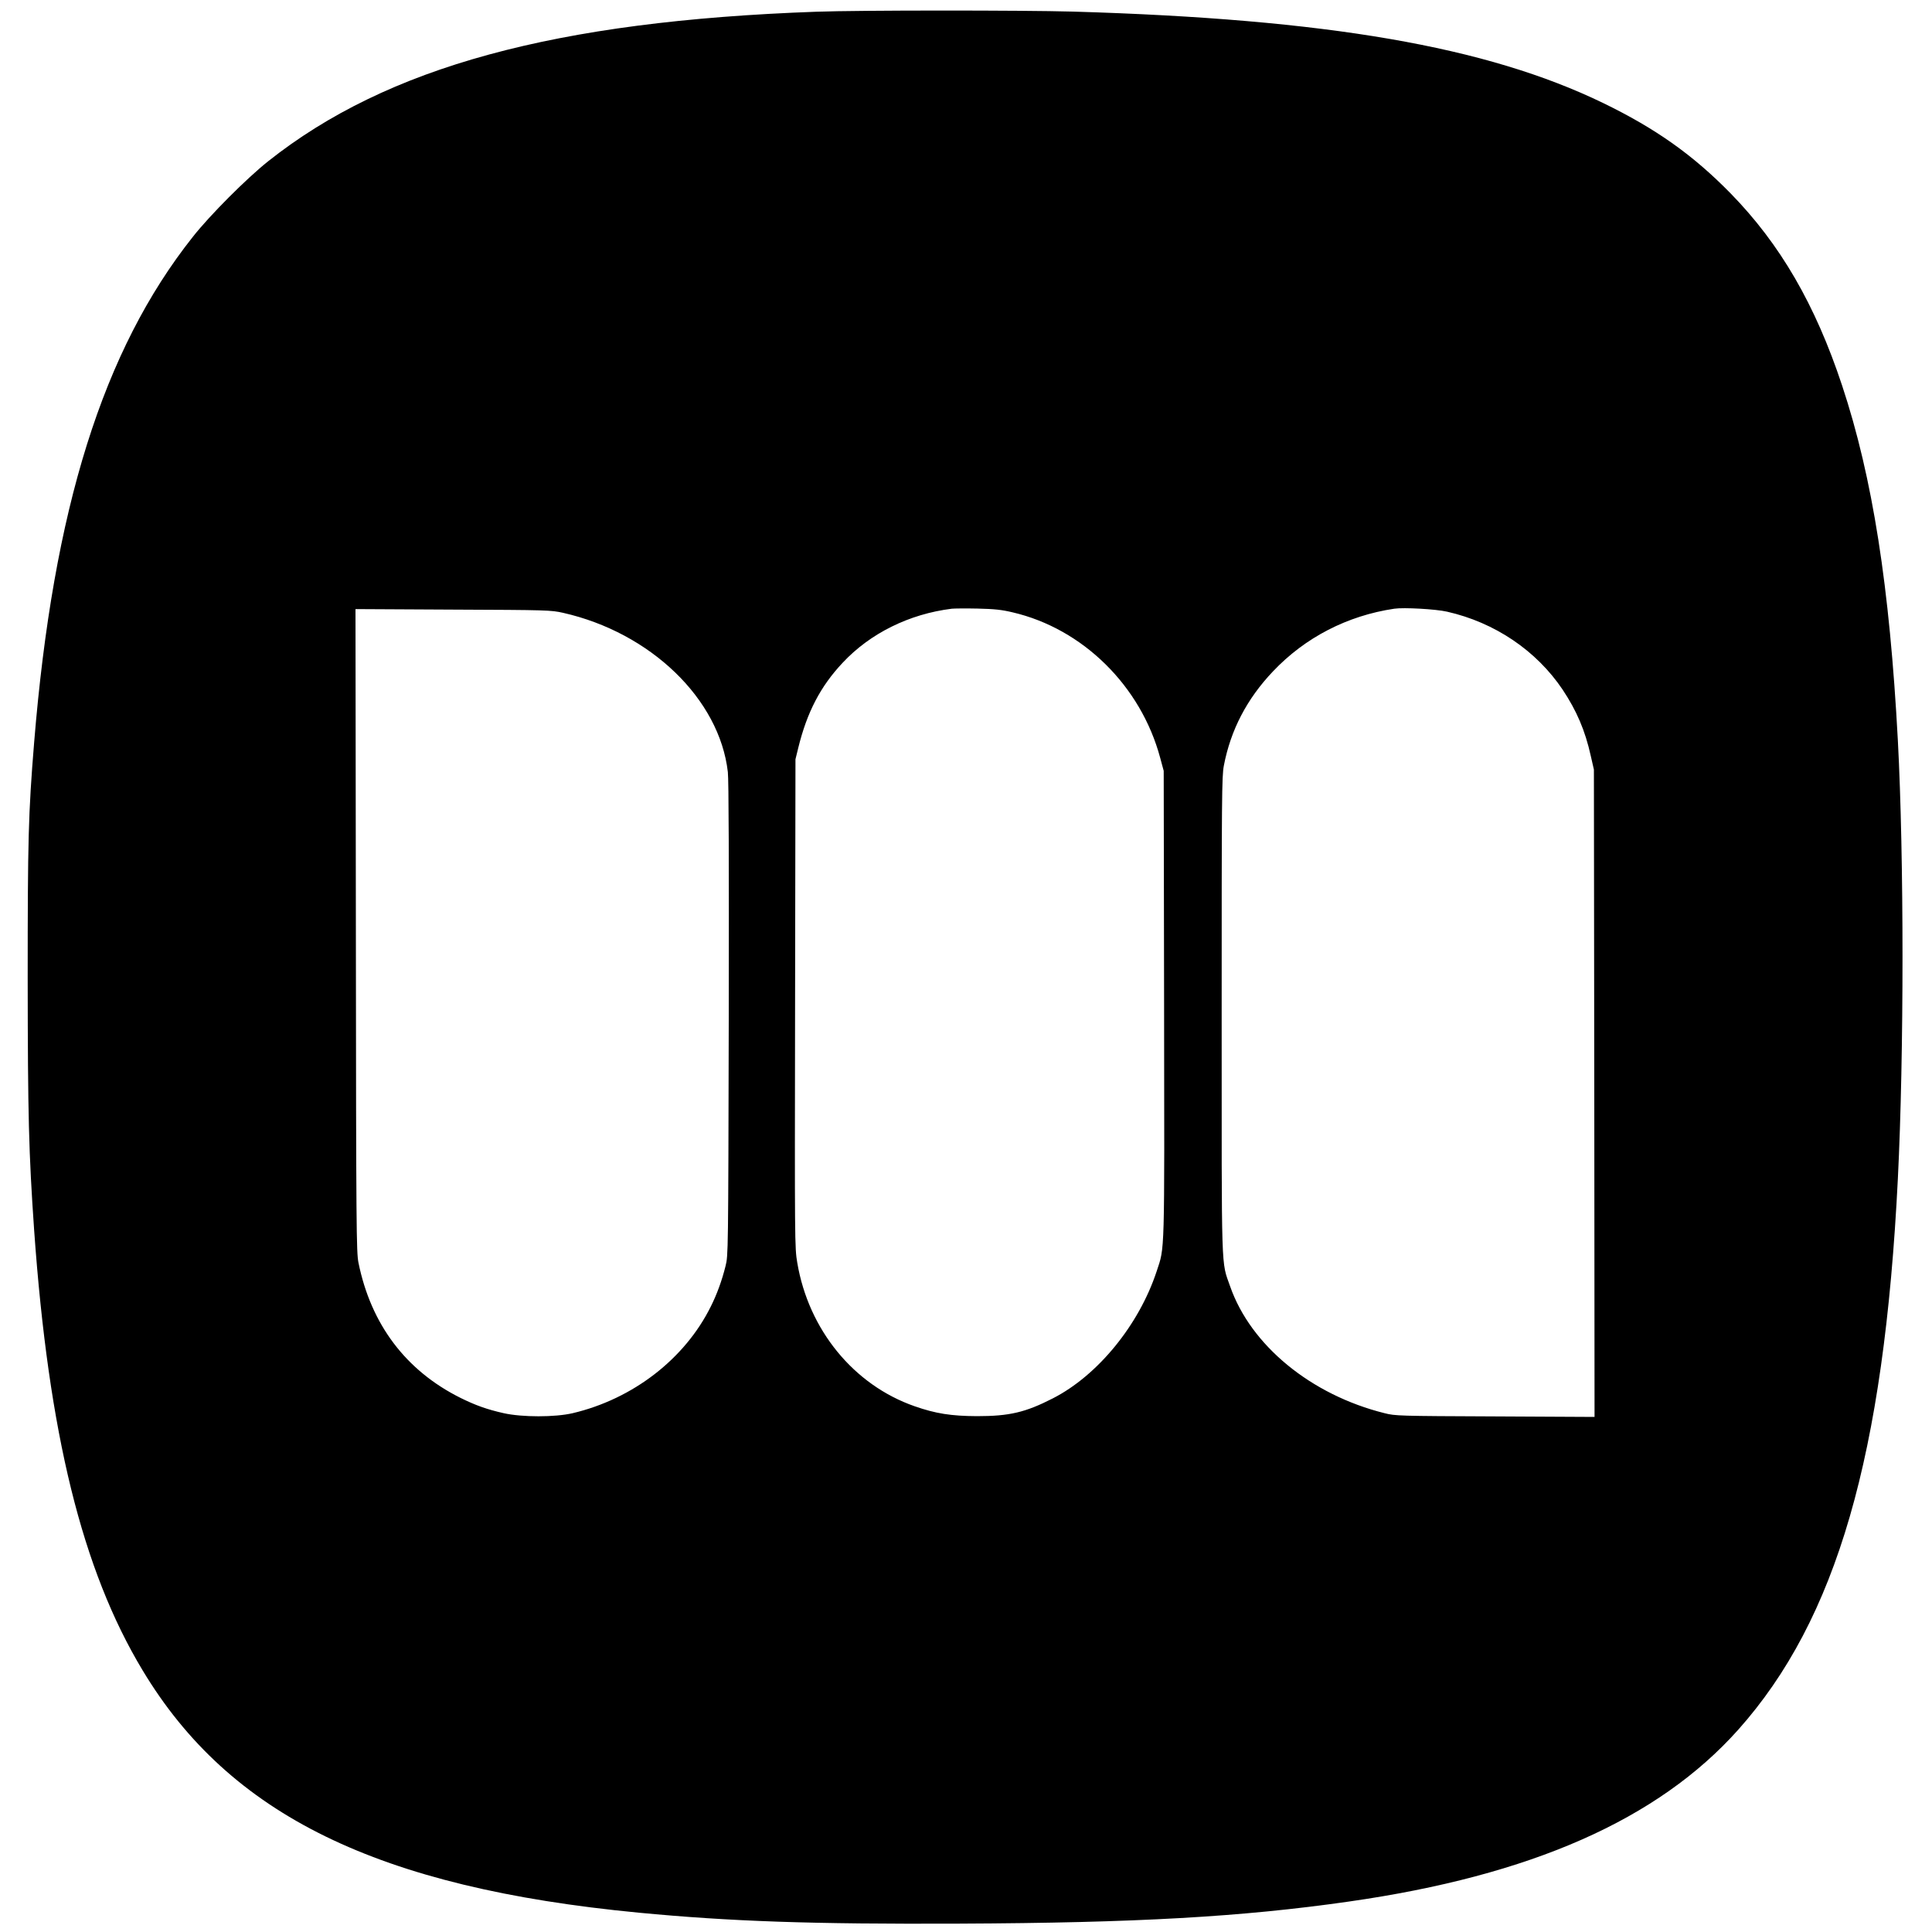
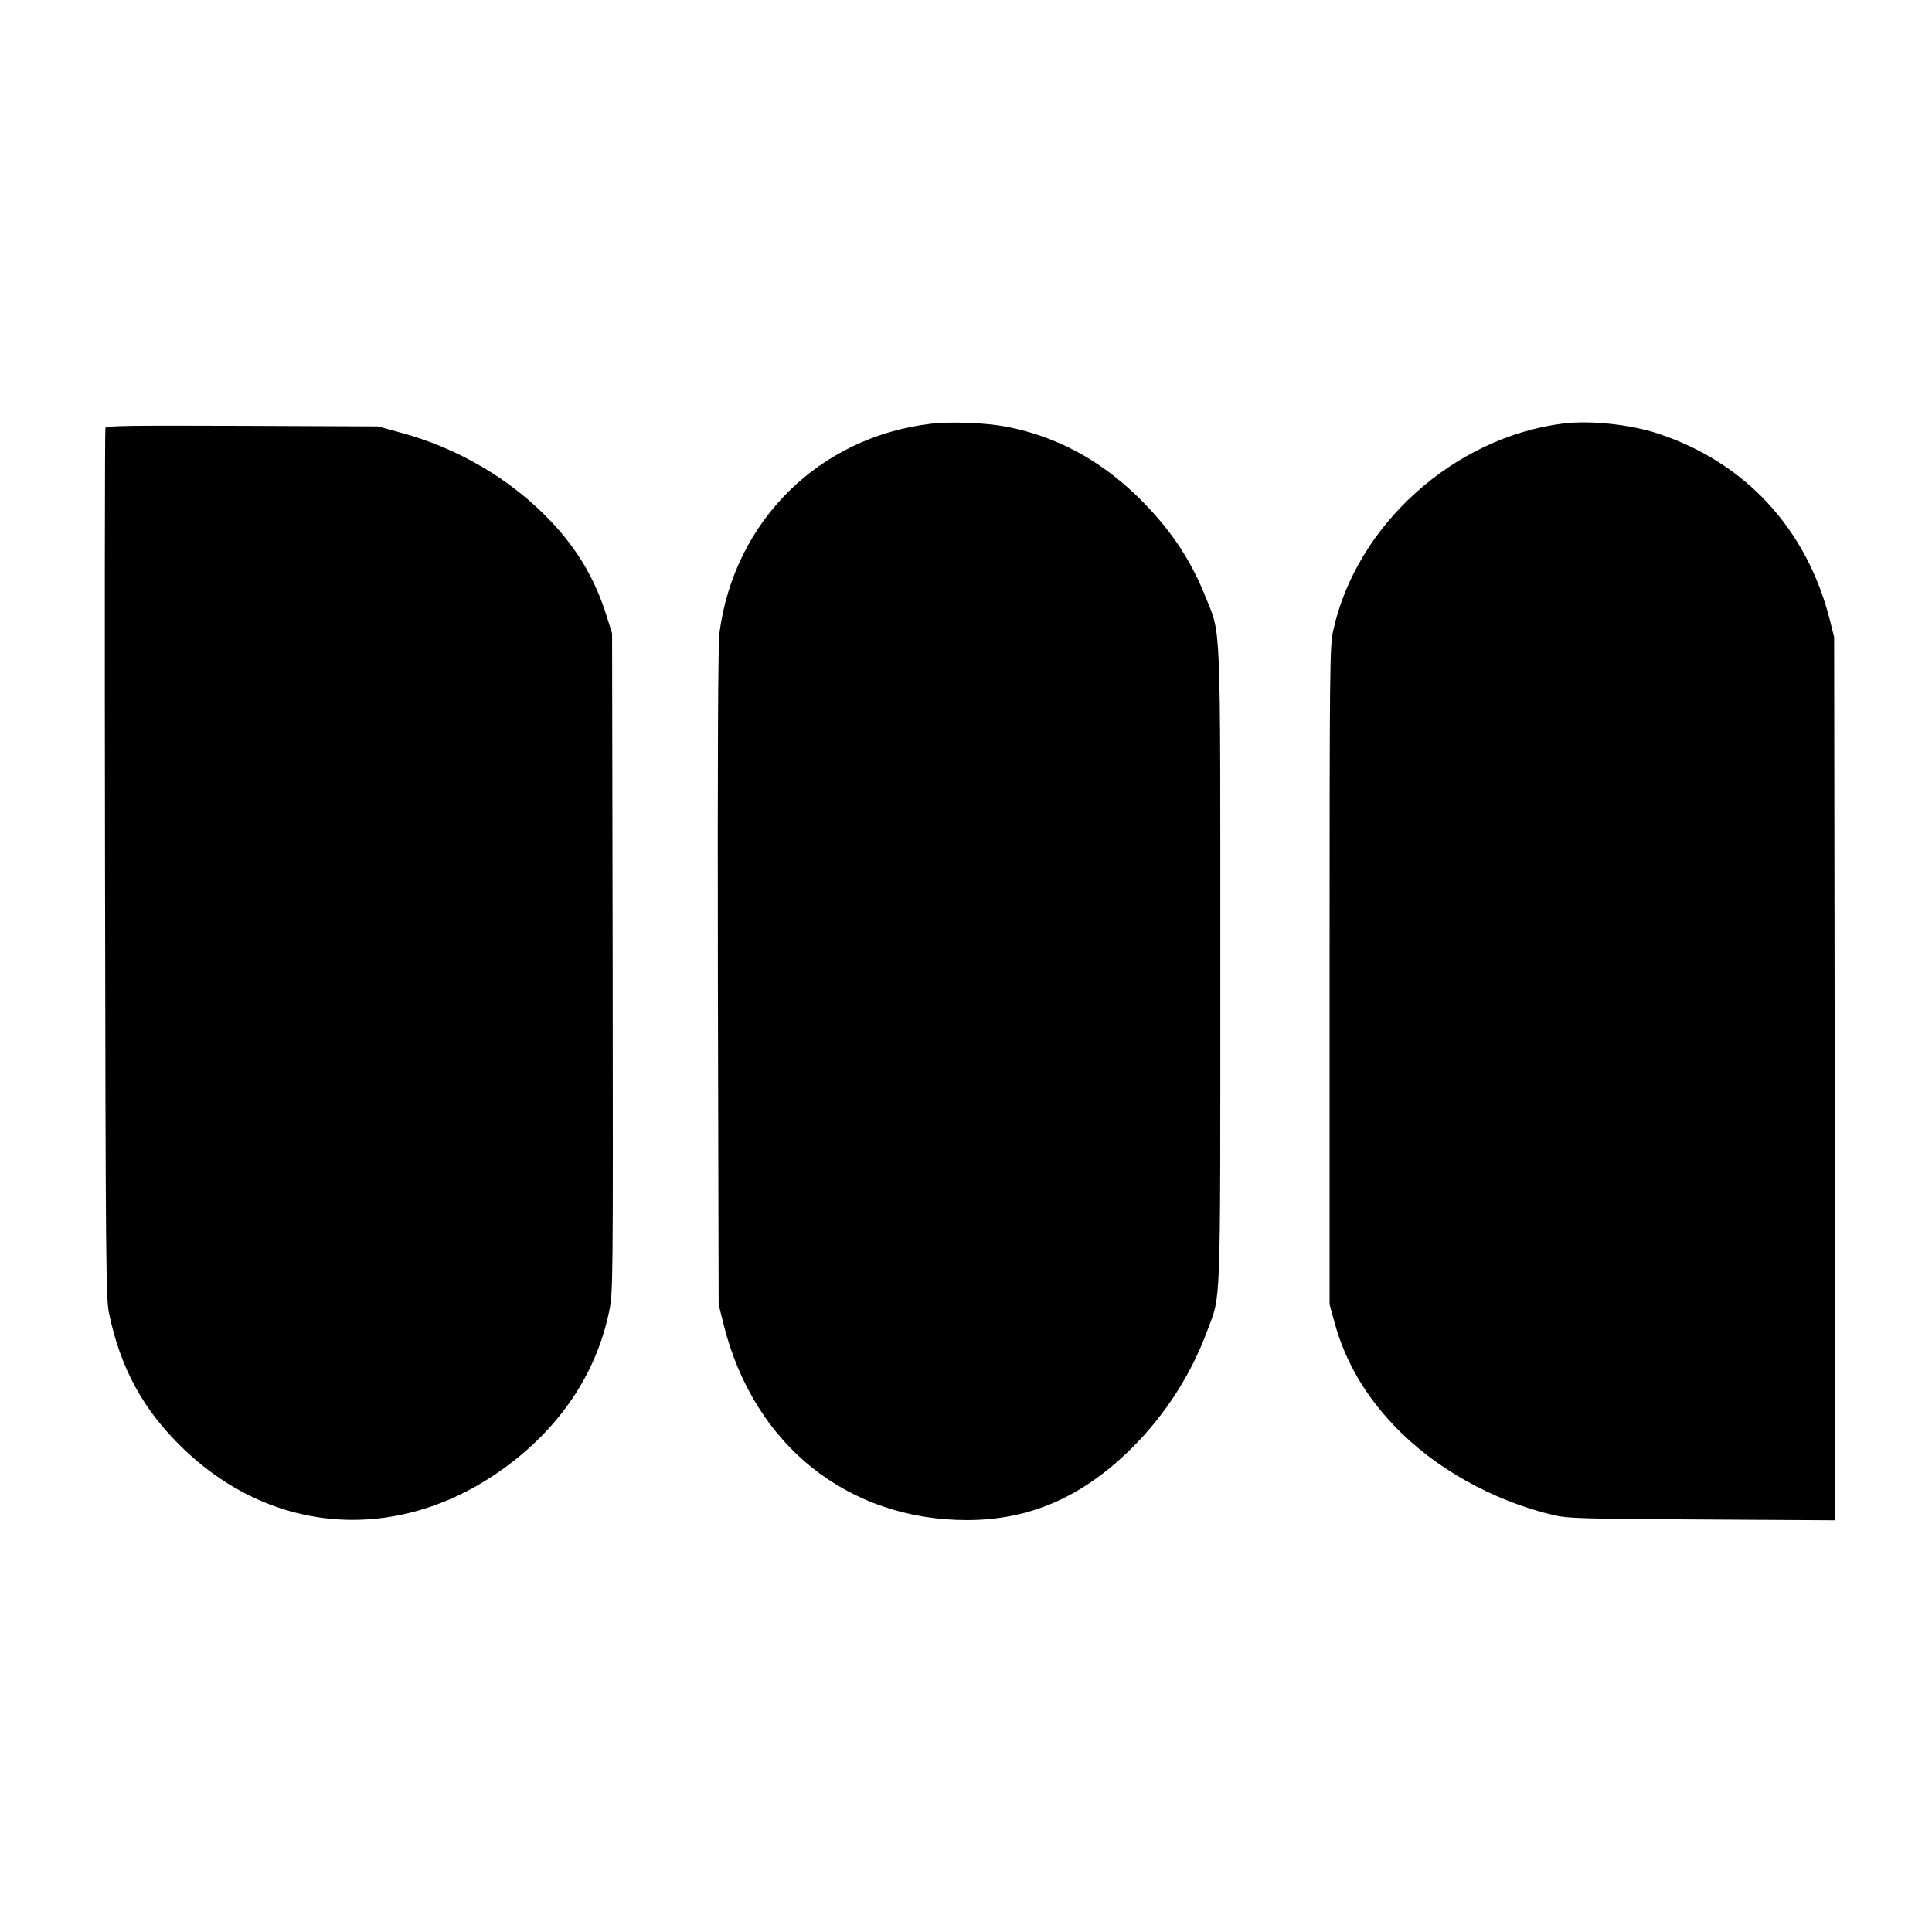
- <svg xmlns="http://www.w3.org/2000/svg" version="1.0" width="1500pt" height="1500pt" viewBox="0 0 1500 1500" preserveAspectRatio="xMidYMid meet">
-   <g transform="translate(0,1500) scale(0.1,-0.1)" fill="#000000" stroke="none">
-     <path d="M6340 14909 c-2030 -72 -3334 -428 -4258 -1161 -166 -132 -452 -418 -585 -587 -698 -880 -1084 -2113 -1232 -3926 -45 -552 -50 -752 -50 -1830 1 -1070 8 -1350 50 -1955 112 -1579 372 -2638 842 -3418 676 -1125 1828 -1688 3852 -1882 712 -68 1342 -90 2491 -85 1374 6 2188 52 3020 171 1418 202 2403 637 3026 1335 763 856 1132 2128 1239 4279 48 962 48 2493 0 3400 -64 1197 -196 2042 -433 2757 -208 628 -480 1097 -866 1492 -293 299 -581 503 -991 702 -905 438 -2139 651 -4115 709 -391 11 -1665 11 -1990 -1z m1521 -4663 c546 -127 997 -571 1147 -1131 l27 -100 3 -1809 c3 -1990 6 -1882 -58 -2077 -137 -416 -457 -808 -806 -986 -213 -109 -337 -138 -589 -138 -201 1 -321 20 -484 77 -473 165 -823 593 -911 1114 -20 117 -20 152 -17 2014 l3 1895 22 90 c68 276 172 476 344 659 214 229 517 379 848 420 19 2 109 3 200 1 131 -3 187 -9 271 -29z m3374 5 c371 -84 693 -302 897 -605 109 -164 175 -317 219 -516 l24 -105 3 -2513 2 -2513 -772 4 c-749 3 -776 4 -858 25 -571 142 -1039 526 -1199 984 -71 203 -66 58 -66 2108 0 1702 1 1852 17 1936 53 276 178 517 381 731 250 264 578 433 942 487 74 11 323 -3 410 -23z m-6863 -9 c680 -154 1214 -669 1279 -1236 7 -61 9 -690 7 -1921 -4 -1827 -4 -1830 -25 -1915 -28 -112 -66 -217 -114 -313 -202 -408 -606 -719 -1073 -829 -137 -32 -392 -32 -535 0 -129 29 -219 61 -336 119 -425 212 -695 571 -792 1050 -16 82 -18 247 -20 2581 l-3 2493 757 -4 c735 -3 761 -4 855 -25z" />
+ <svg xmlns="http://www.w3.org/2000/svg" version="1.0" width="999pt" height="999pt" viewBox="0 0 999 999" preserveAspectRatio="xMidYMid meet">
+   <g transform="translate(0,999) scale(0.1,-0.1)" fill="#000000" stroke="none">
+     <path d="M4815 7799 c-579 -68 -1019 -503 -1095 -1082 -7 -56 -10 -617 -8 -1777 l4 -1695 26 -105 c155 -620 640 -1010 1259 -1010 324 0 600 121 854 375 172 172 304 378 388 605 71 192 67 71 67 1882 0 1842 5 1708 -79 1918 -79 197 -190 358 -354 517 -197 190 -423 309 -676 357 -103 20 -287 27 -386 15z" />
+     <path d="M8083 7800 c-565 -71 -1070 -525 -1189 -1070 -18 -81 -19 -163 -19 -1785 l0 -1700 27 -98 c54 -195 155 -370 308 -530 208 -219 514 -390 830 -463 66 -15 154 -18 763 -21 l687 -4 -3 2283 -3 2283 -21 85 c-119 475 -438 820 -893 969 -144 47 -348 68 -487 51z" />
+     <path d="M545 7777 c-3 -7 -4 -1021 -2 -2253 3 -2053 5 -2246 20 -2321 59 -287 178 -505 383 -702 485 -468 1163 -494 1709 -66 263 206 433 473 495 775 20 98 20 124 18 1802 l-3 1703 -28 89 c-59 190 -151 346 -290 492 -204 215 -478 377 -776 457 l-116 32 -703 3 c-582 2 -703 1 -707 -11z" />
  </g>
</svg>
